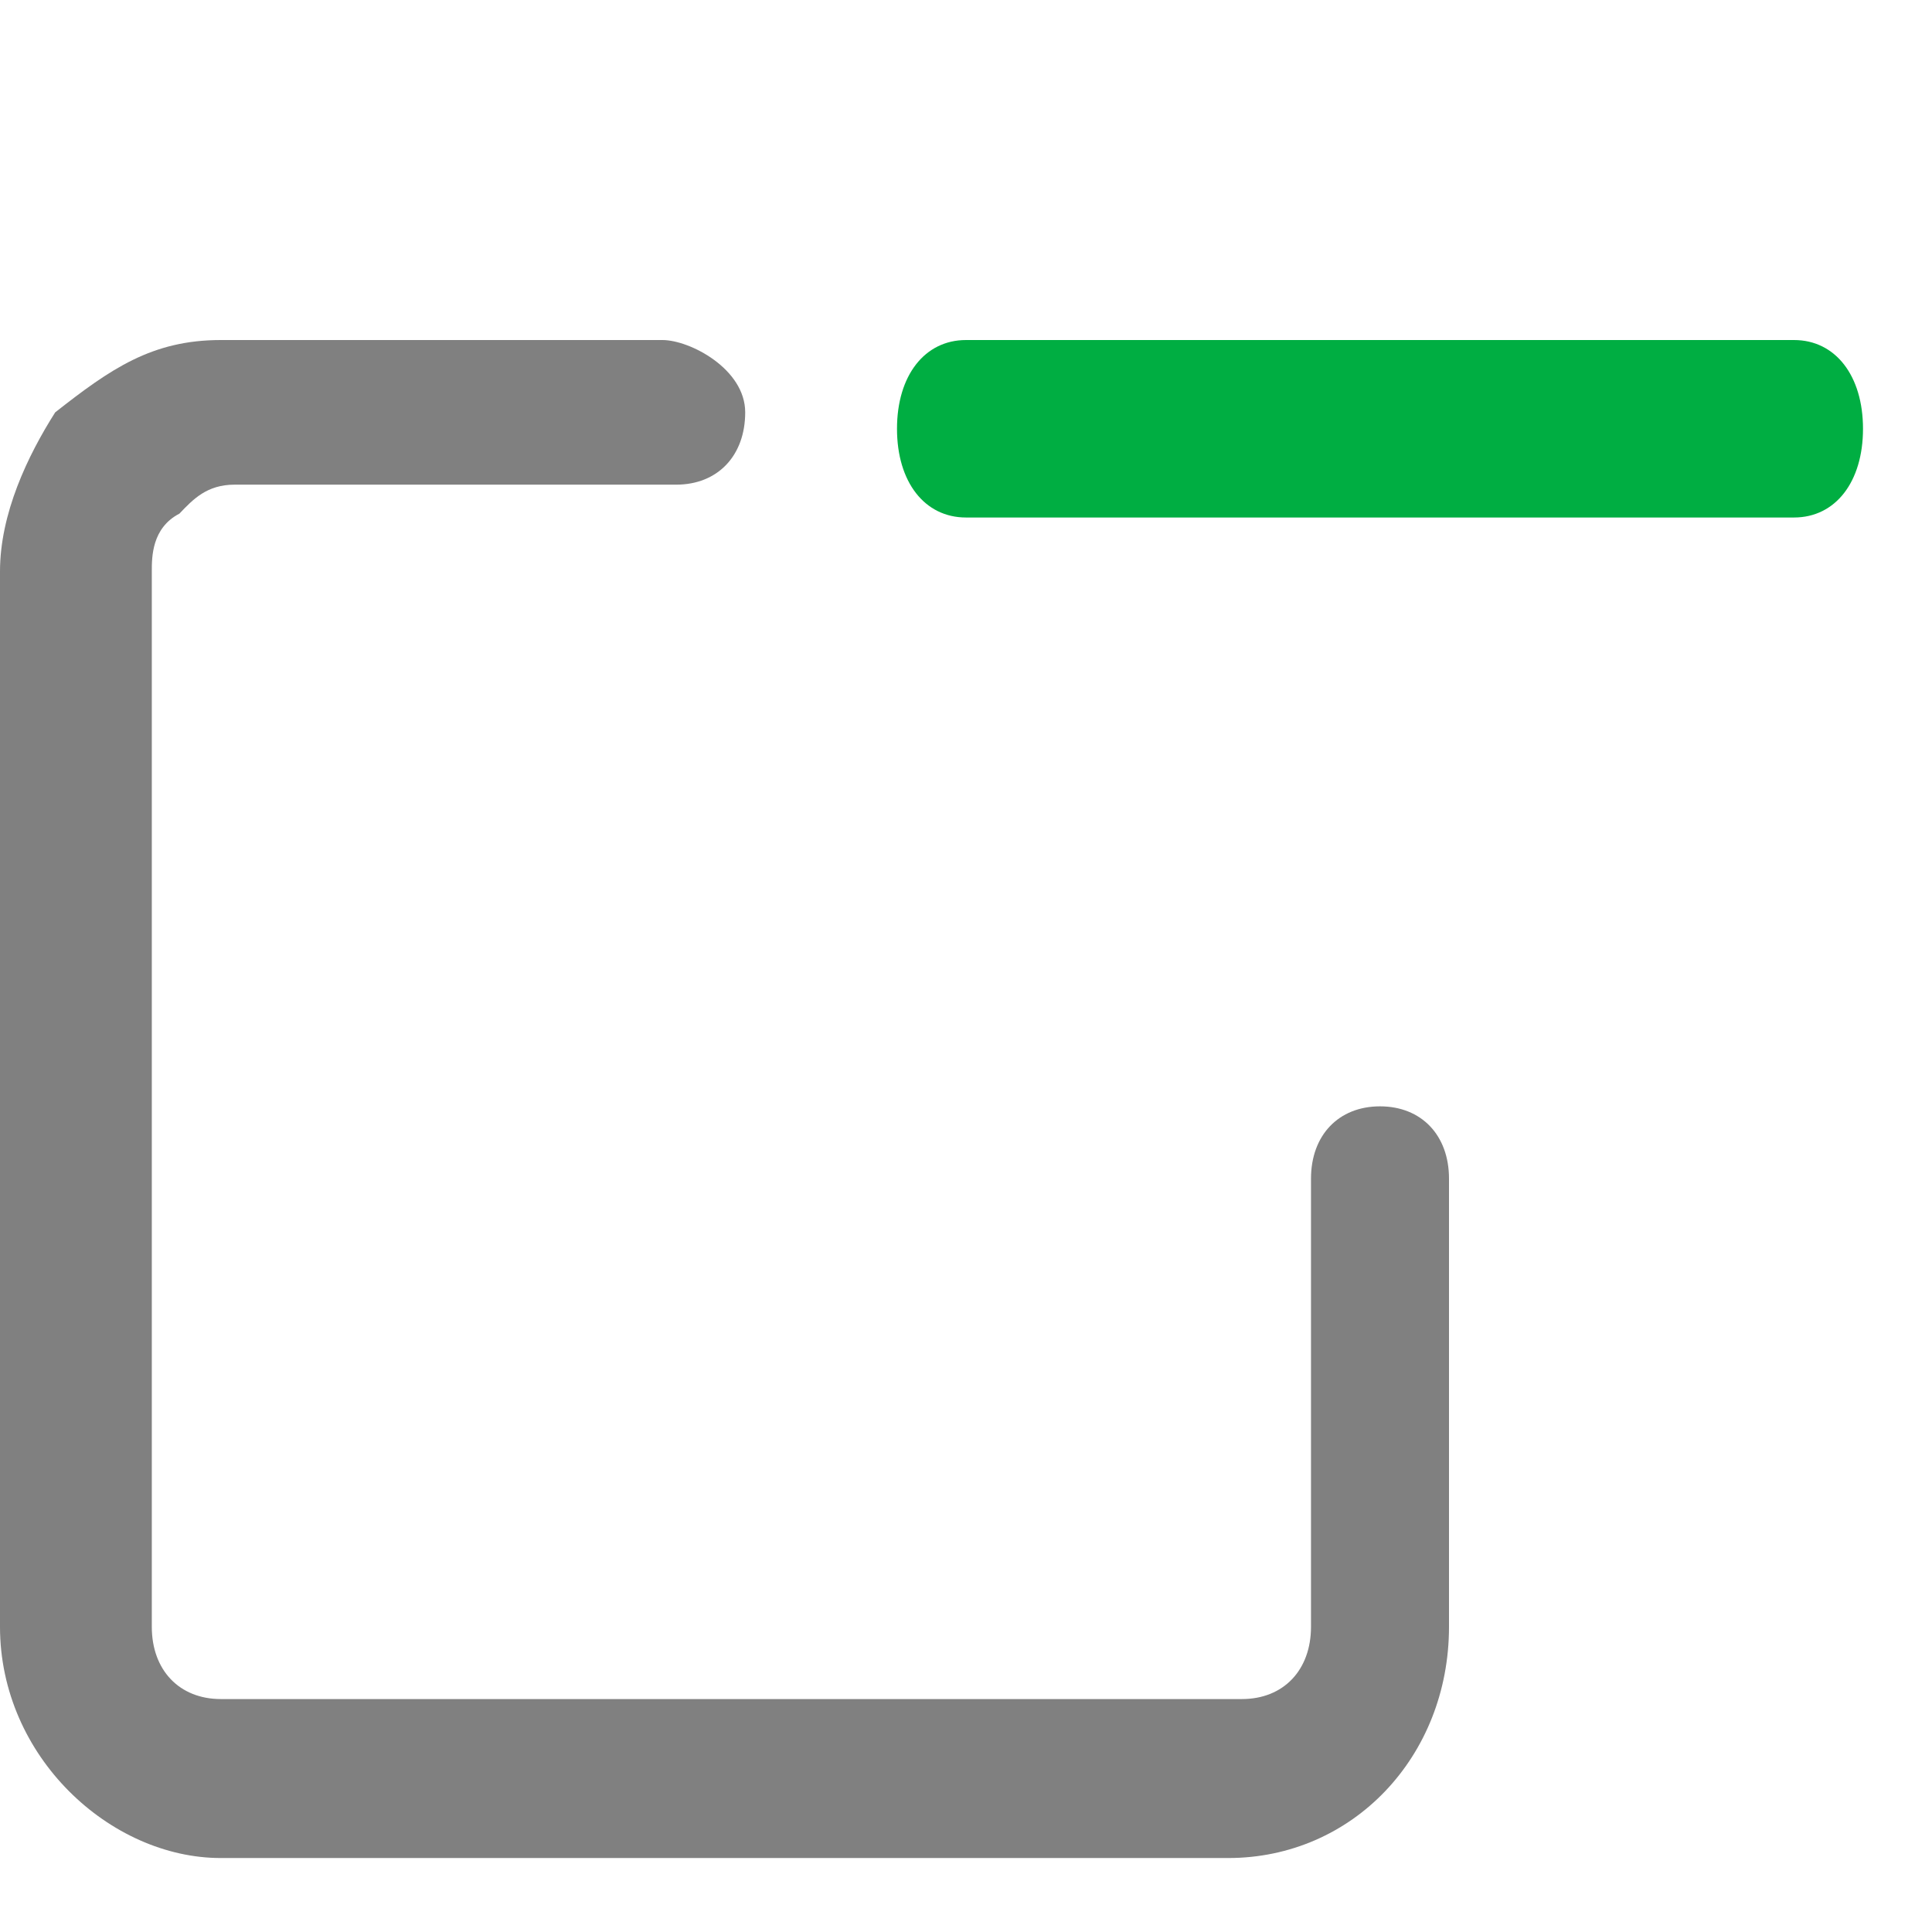
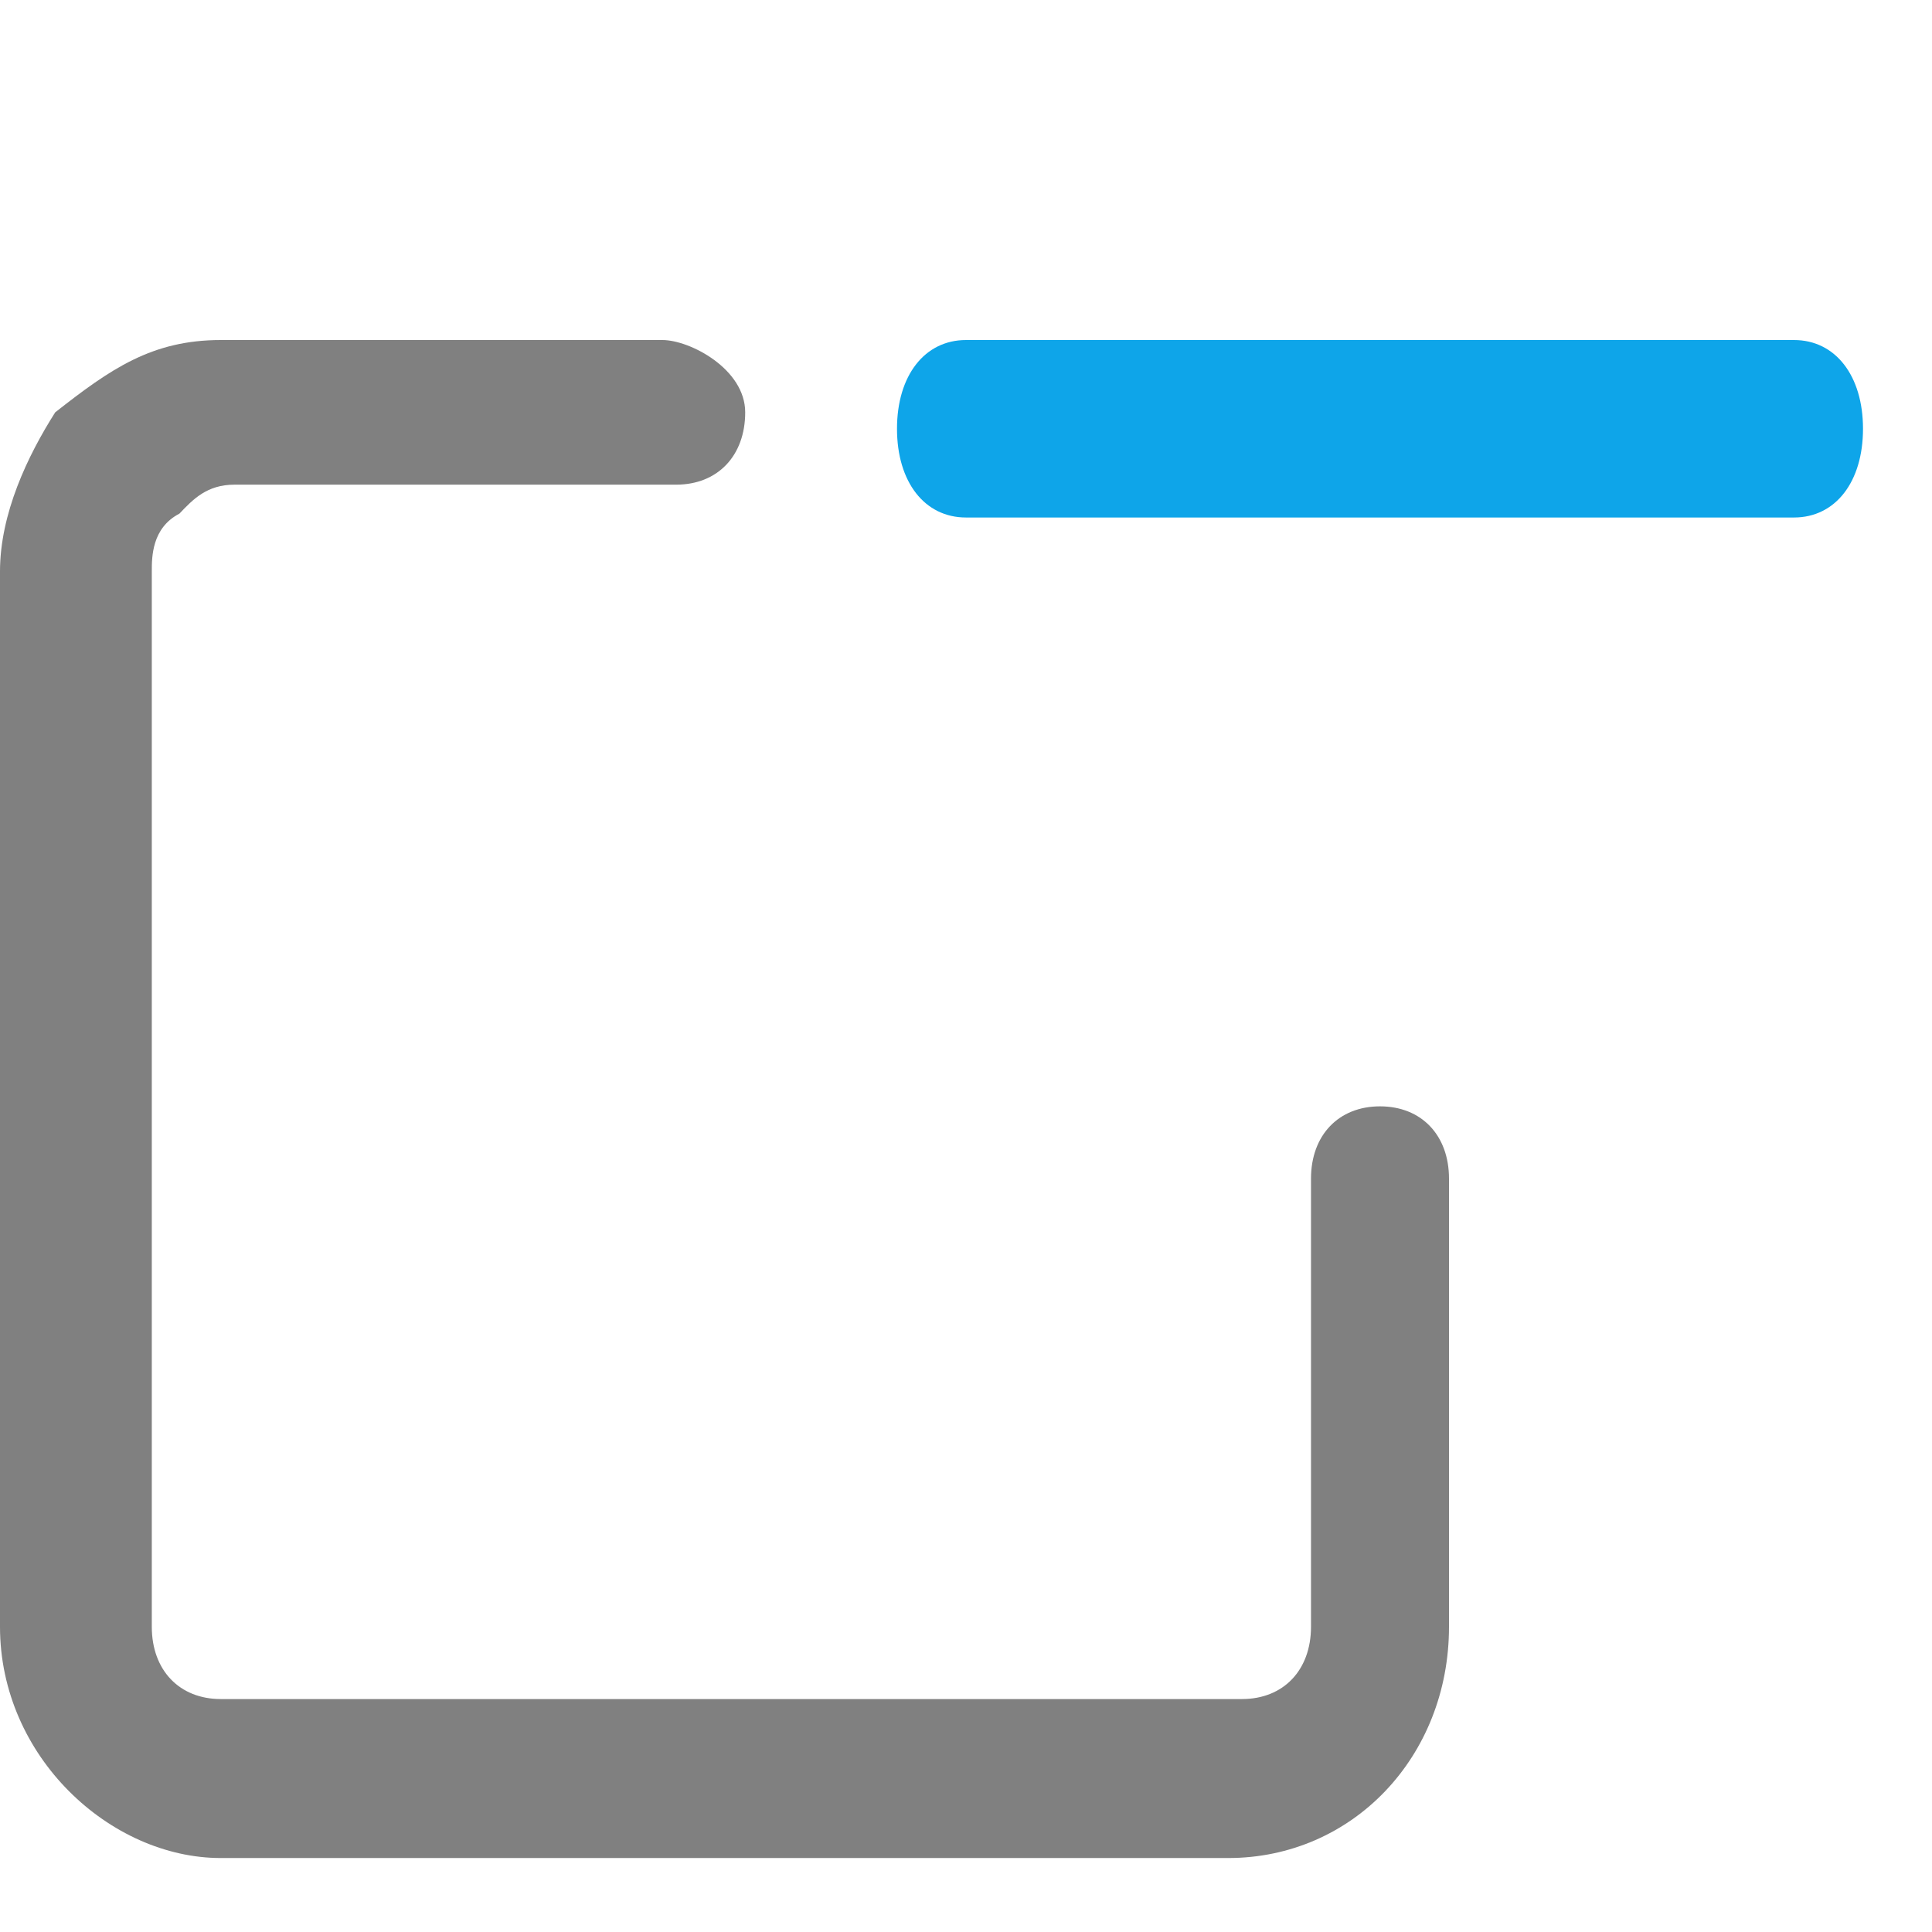
<svg xmlns="http://www.w3.org/2000/svg" width="14" height="14" viewBox="0 0 14 14" fill="none">
-   <path d="M13 3.75H7C6.7 3.75 6.5 3.493 6.5 3.107C6.5 2.722 6.7 2.464 7 2.464H13C13.3 2.464 13.5 2.722 13.5 3.107C13.5 3.493 13.3 3.75 13 3.75Z" fill="#00AE42" />
+   <path d="M13 3.75H7C6.7 3.75 6.5 3.493 6.5 3.107C6.5 2.722 6.7 2.464 7 2.464H13C13.3 2.464 13.5 2.722 13.5 3.107C13.5 3.493 13.3 3.75 13 3.75Z" fill="#0EA5E9" />
  <path d="M10 8.017C9.7 8.017 9.5 8.226 9.5 8.541V10.741V11.788C9.5 12.103 9.3 12.312 9 12.312H1.6C1.3 12.312 1.1 12.103 1.1 11.788V4.141C1.1 4.036 1.1 3.826 1.3 3.722C1.4 3.617 1.5 3.512 1.7 3.512H4.9C5.2 3.512 5.4 3.303 5.4 2.988C5.4 2.674 5 2.464 4.8 2.464H2.7H1.6C1.1 2.464 0.8 2.674 0.4 2.988C0.2 3.303 0 3.722 0 4.141V11.788C0 12.731 0.8 13.464 1.6 13.464H8.9C9.8 13.464 10.5 12.731 10.5 11.788V10.741V8.541C10.5 8.226 10.3 8.017 10 8.017Z" fill="#808080" />
</svg>
